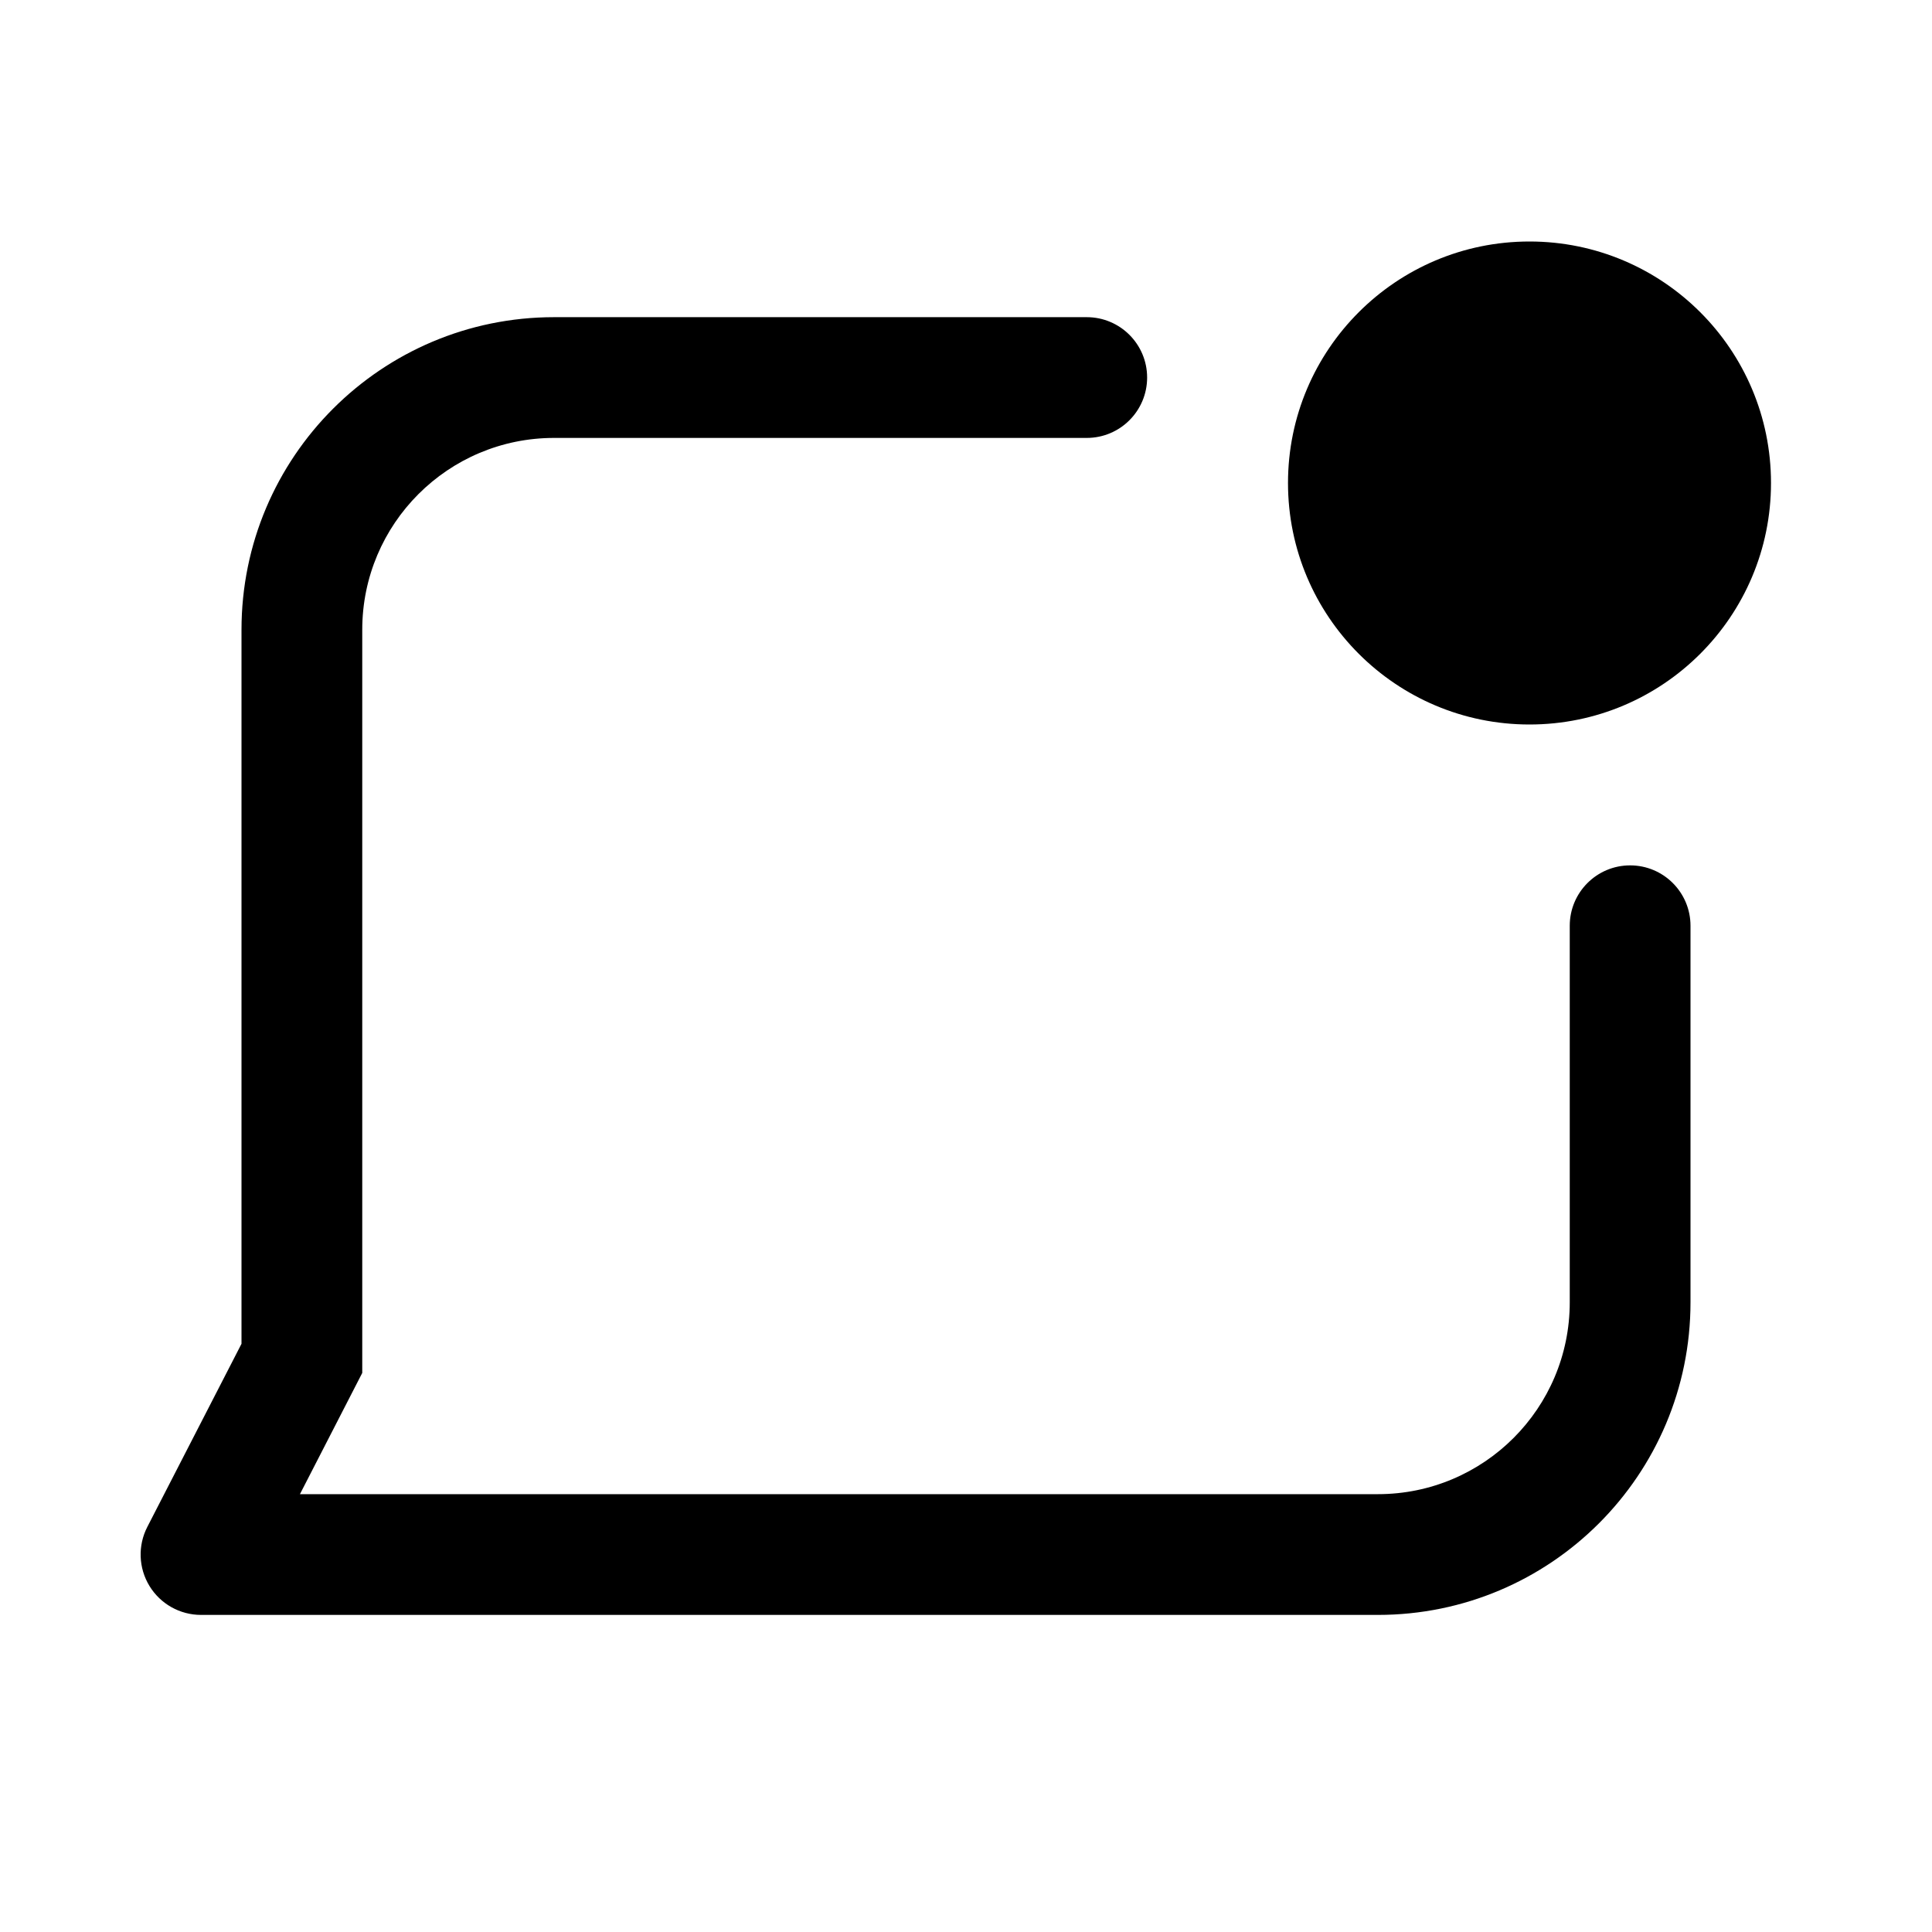
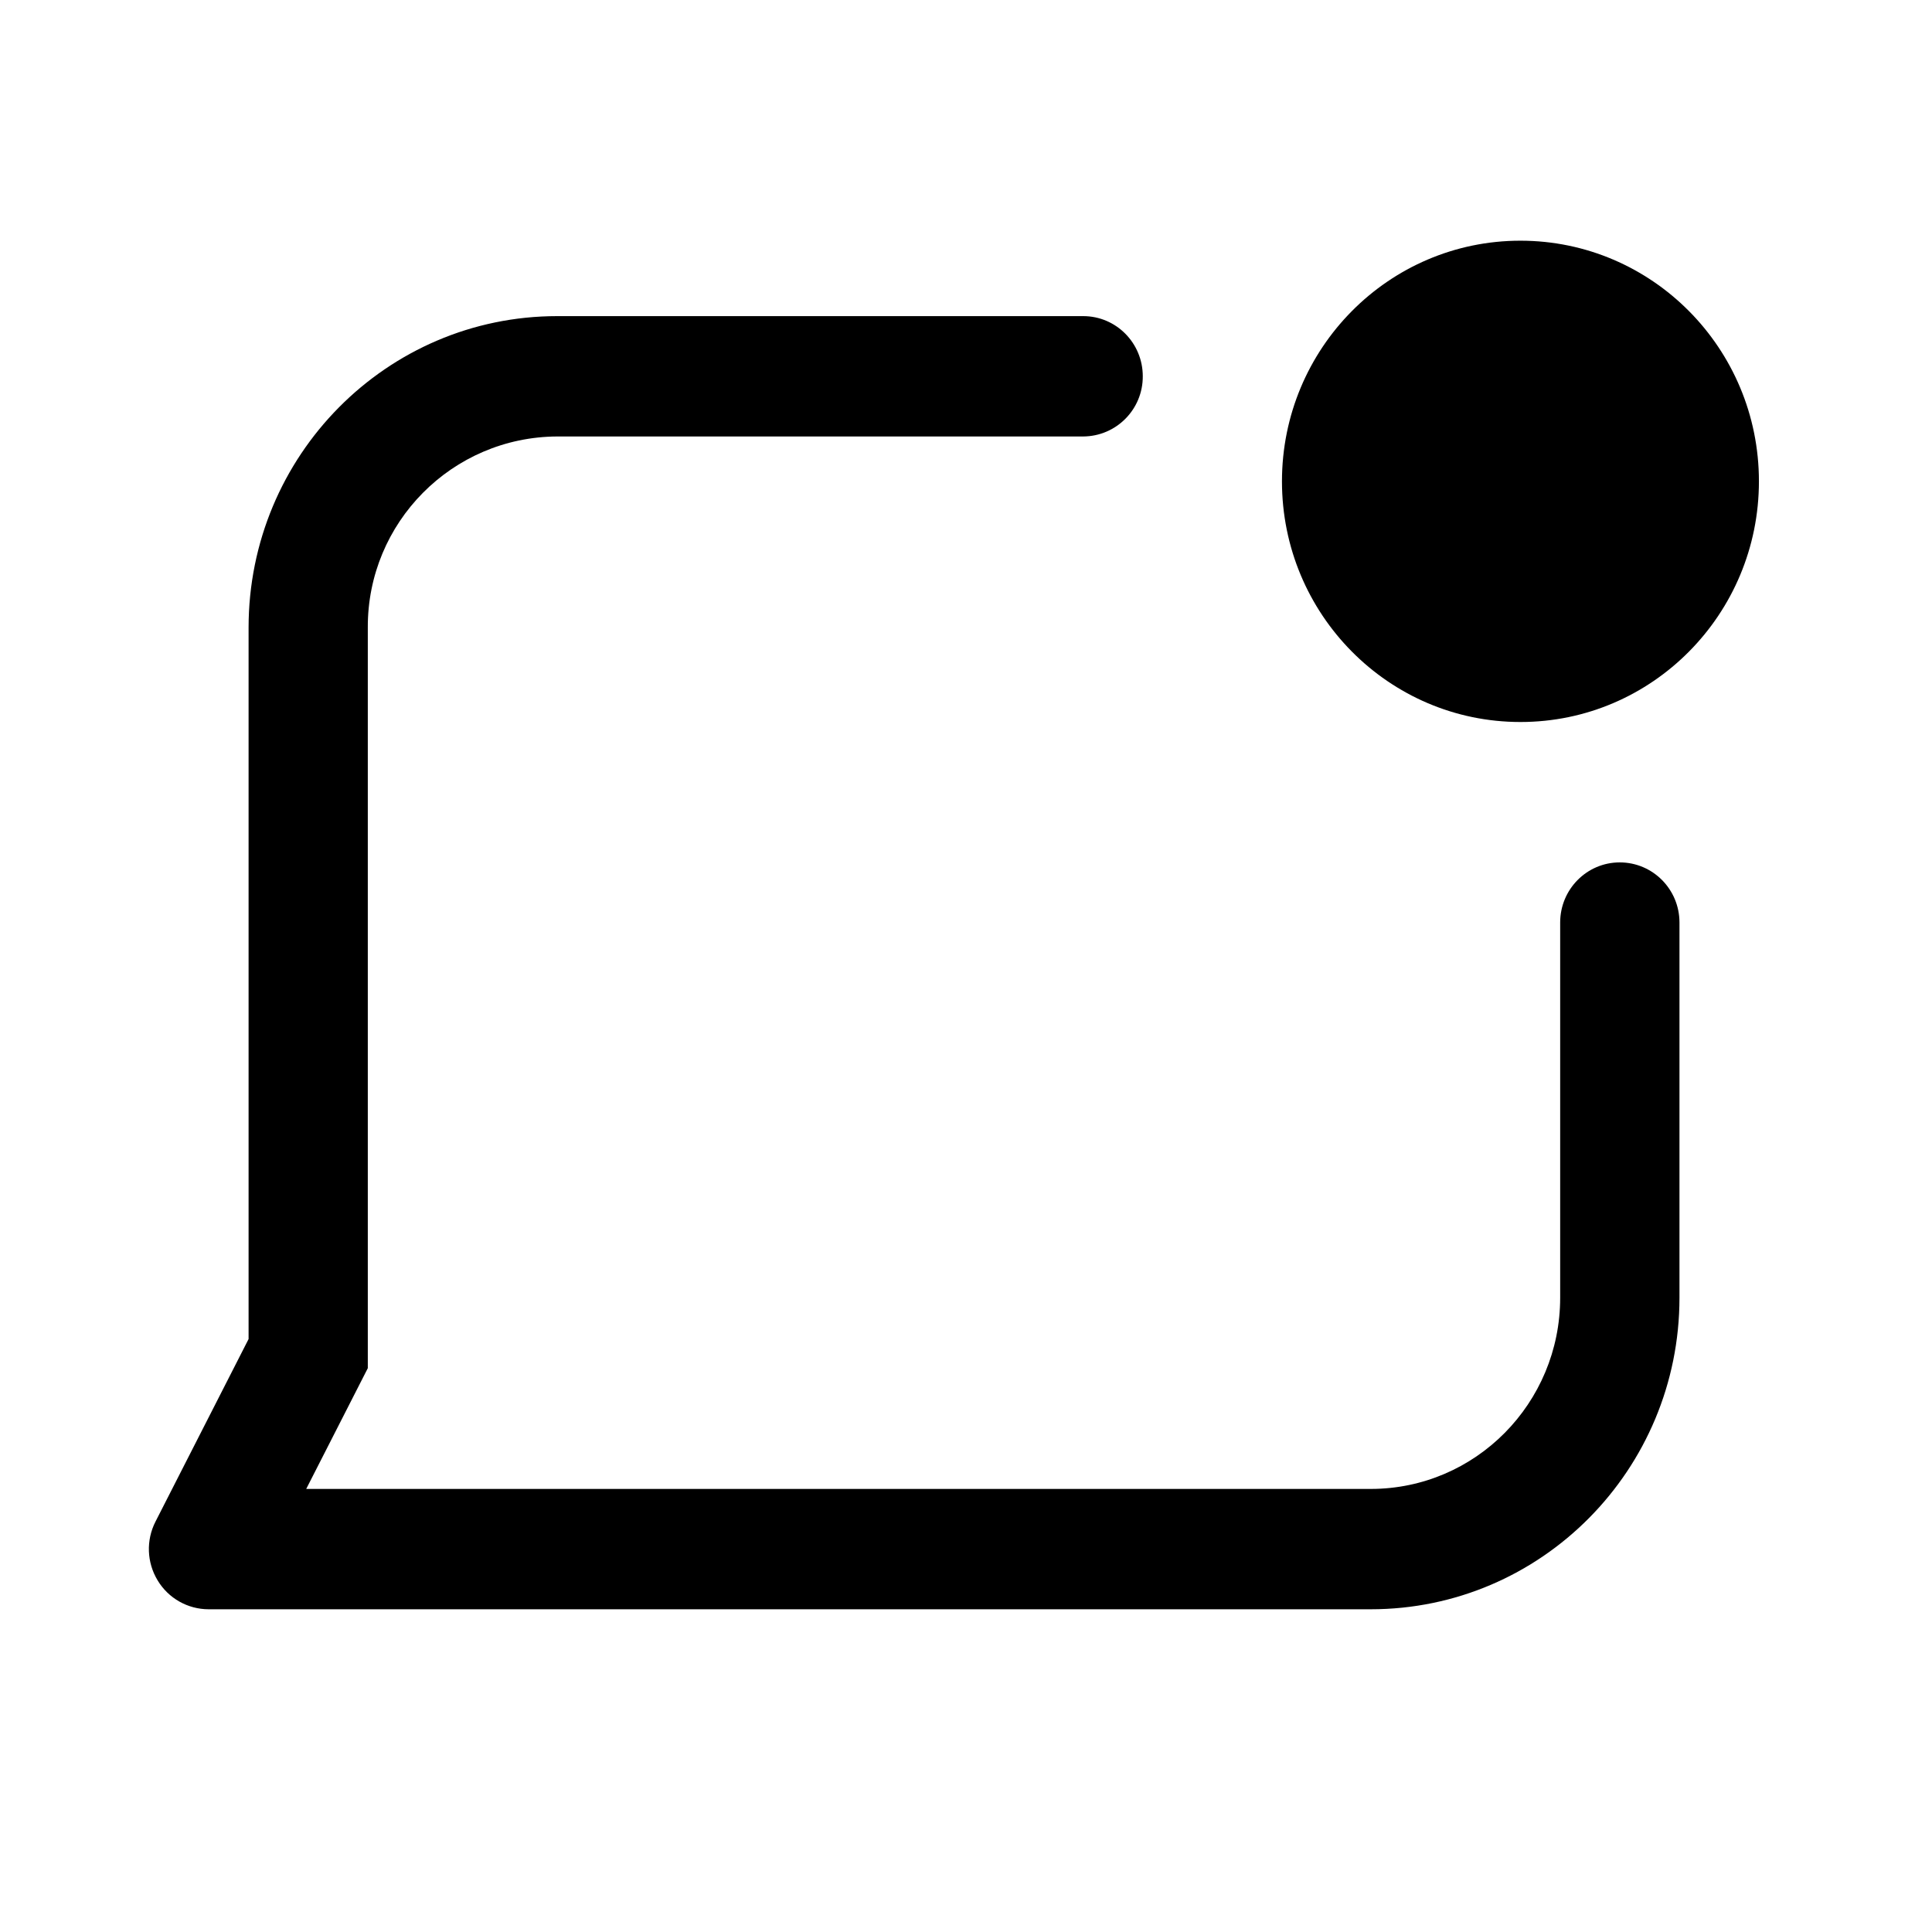
<svg xmlns="http://www.w3.org/2000/svg" width="24" height="24" fill="none" class="persona-icon" viewBox="0 0 24 24">
-   <path fill="currentColor" fill-rule="evenodd" d="M14.25 4.69a.75.75 0 0 0-.75-.75H6.883A3.883 3.883 0 0 0 3 7.823v8.87l-1.17 2.275a.75.75 0 0 0 .667 1.093h14.62A3.883 3.883 0 0 0 21 16.178V11.5a.75.75 0 0 0-1.5 0v4.678a2.383 2.383 0 0 1-2.383 2.383H3.726l.774-1.506V7.823A2.383 2.383 0 0 1 6.883 5.44H13.5a.75.75 0 0 0 .75-.75" clip-rule="evenodd" />
-   <path fill="currentColor" d="M22 6a3 3 0 1 1-6 0 3 3 0 0 1 6 0" />
+   <path fill="currentColor" d="M18.888 8.969c1.636 0 2.962-1.339 2.962-2.99 0-1.65-1.326-2.989-2.963-2.989-1.636 0-2.962 1.338-2.962 2.99 0 1.65 1.326 2.989 2.962 2.989" />
+   <path fill="currentColor" d="M13.456 3.927c.41 0 .74.335.74.747a.744.744 0 0 1-.74.748H6.922a2.364 2.364 0 0 0-2.353 2.374v9.2l-.765 1.5h13.224c1.3 0 2.353-1.064 2.353-2.375V11.46c0-.413.332-.747.74-.747.41 0 .742.334.742.747v4.661c0 2.137-1.717 3.87-3.835 3.87H2.591a.74.74 0 0 1-.633-.359.75.75 0 0 1-.026-.731l1.156-2.267V7.796c0-2.137 1.716-3.869 3.834-3.869z" />
</svg>
